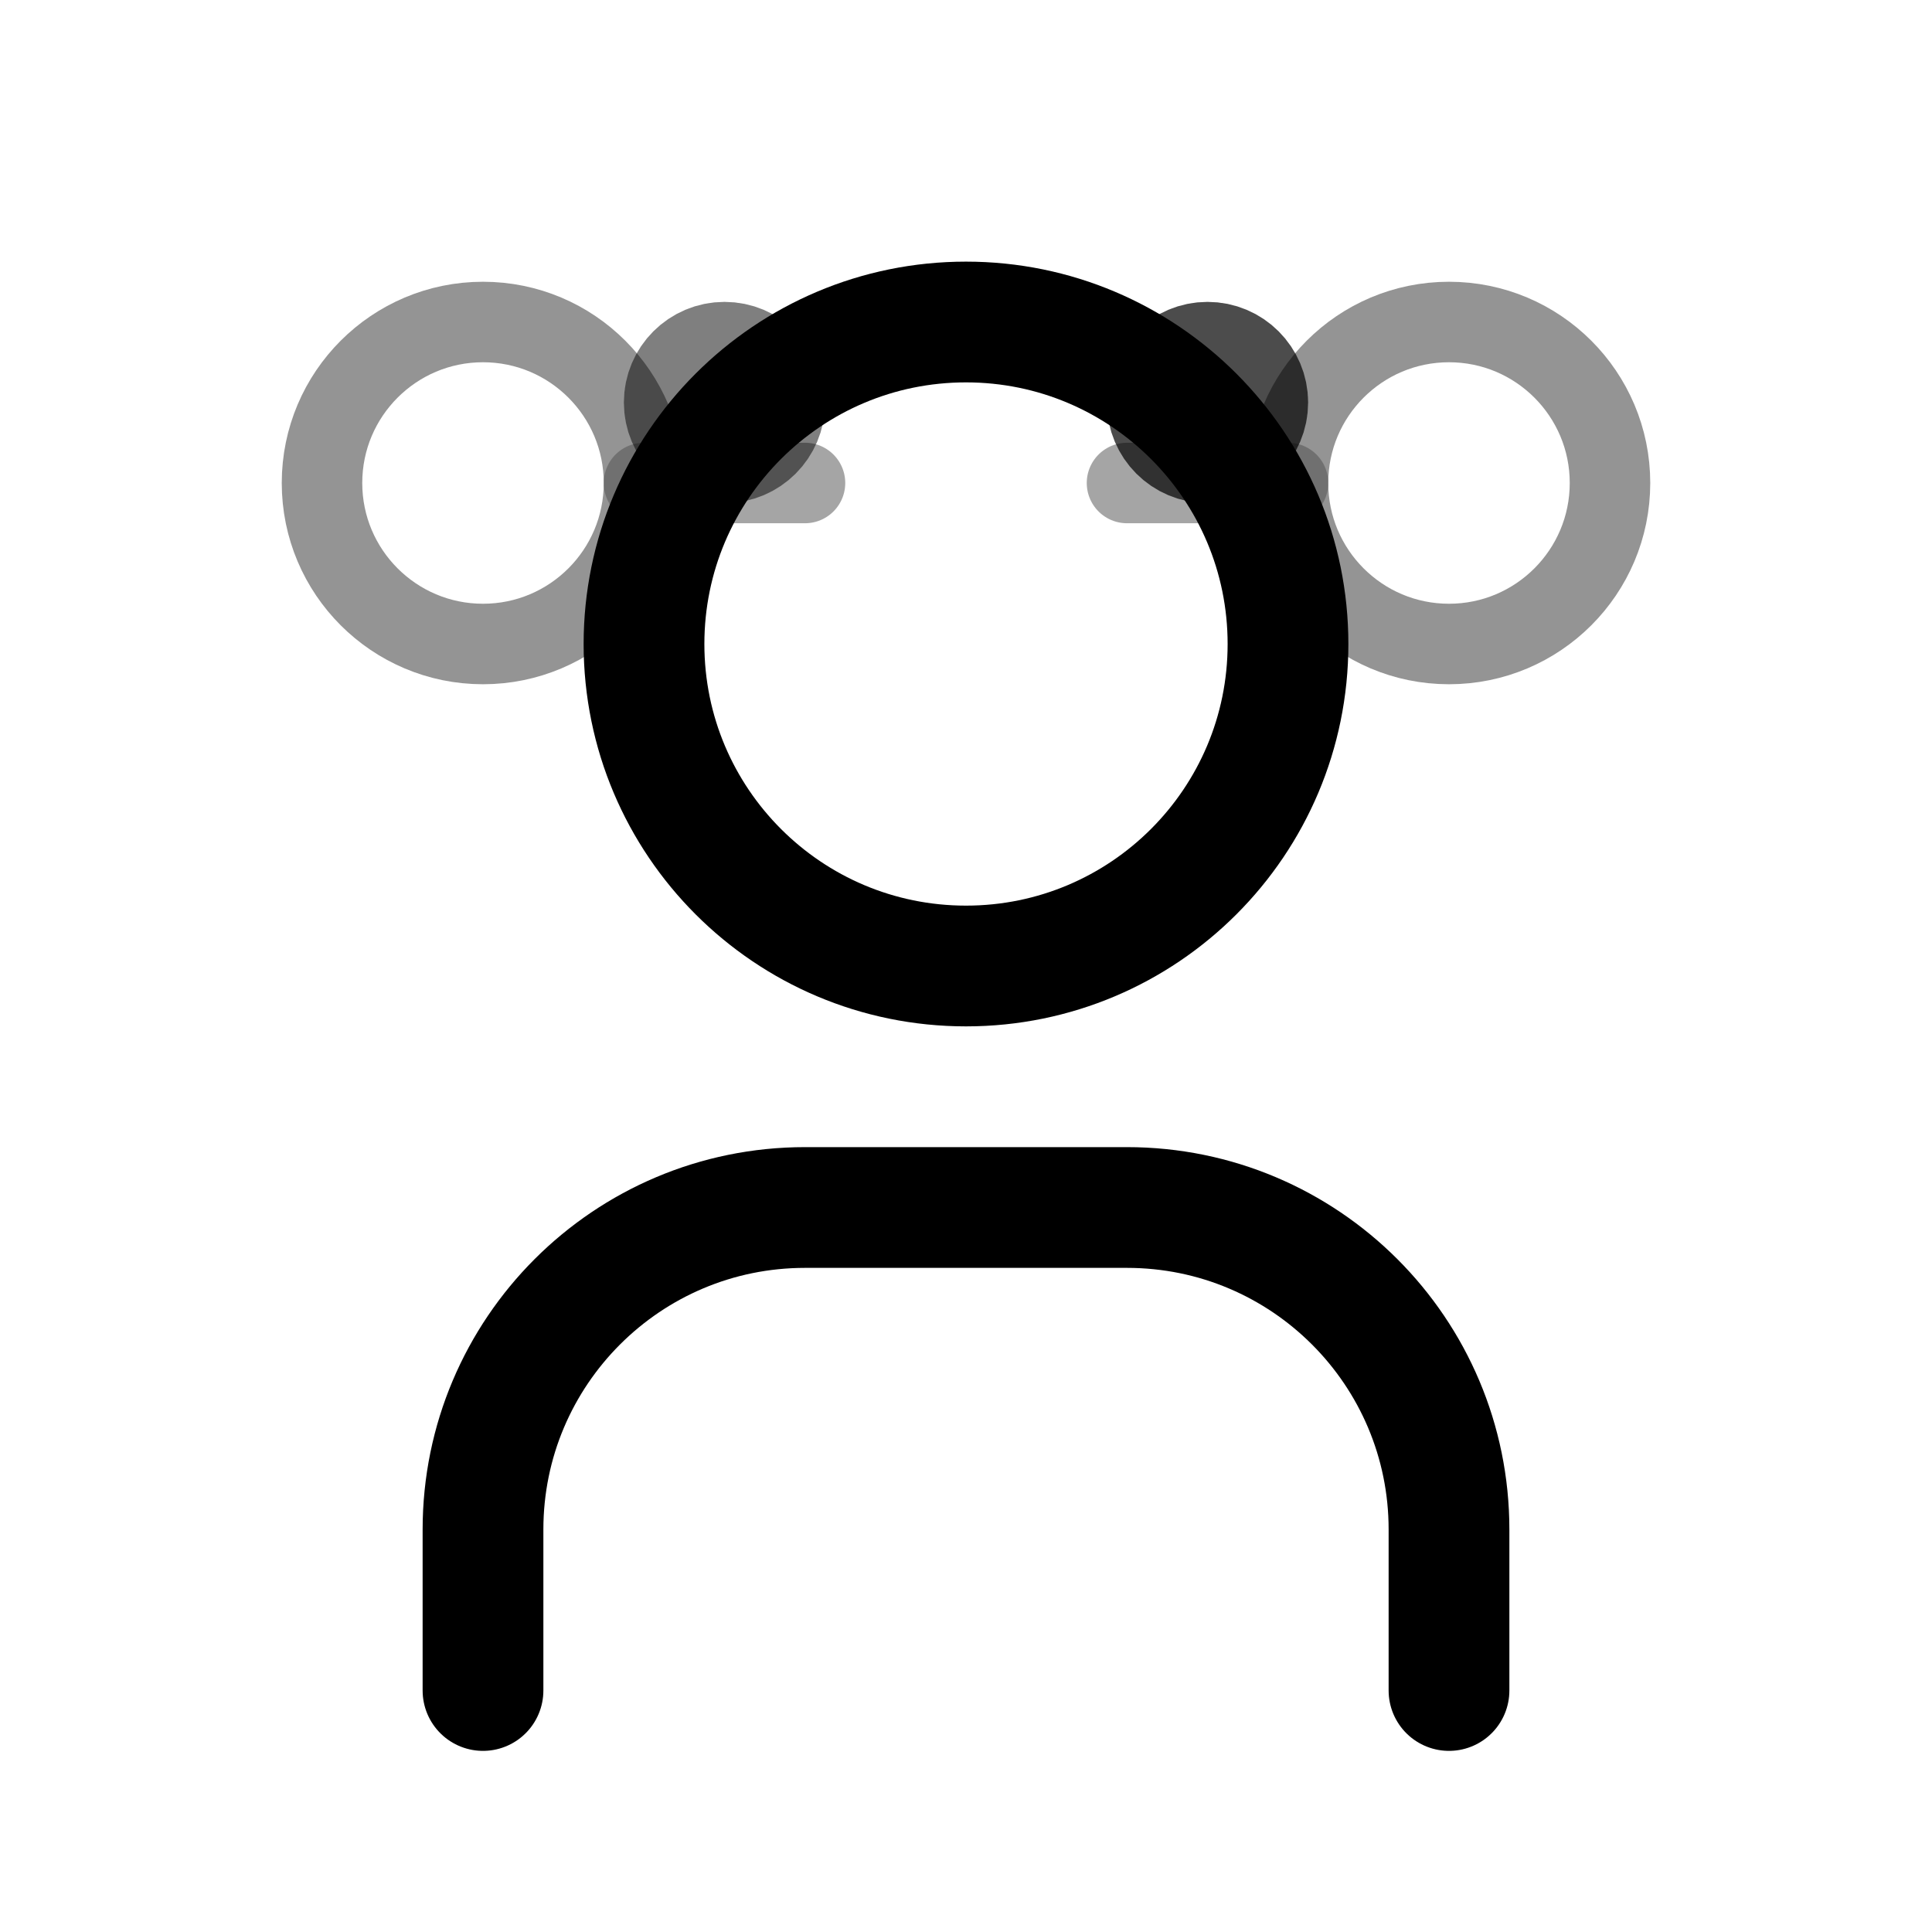
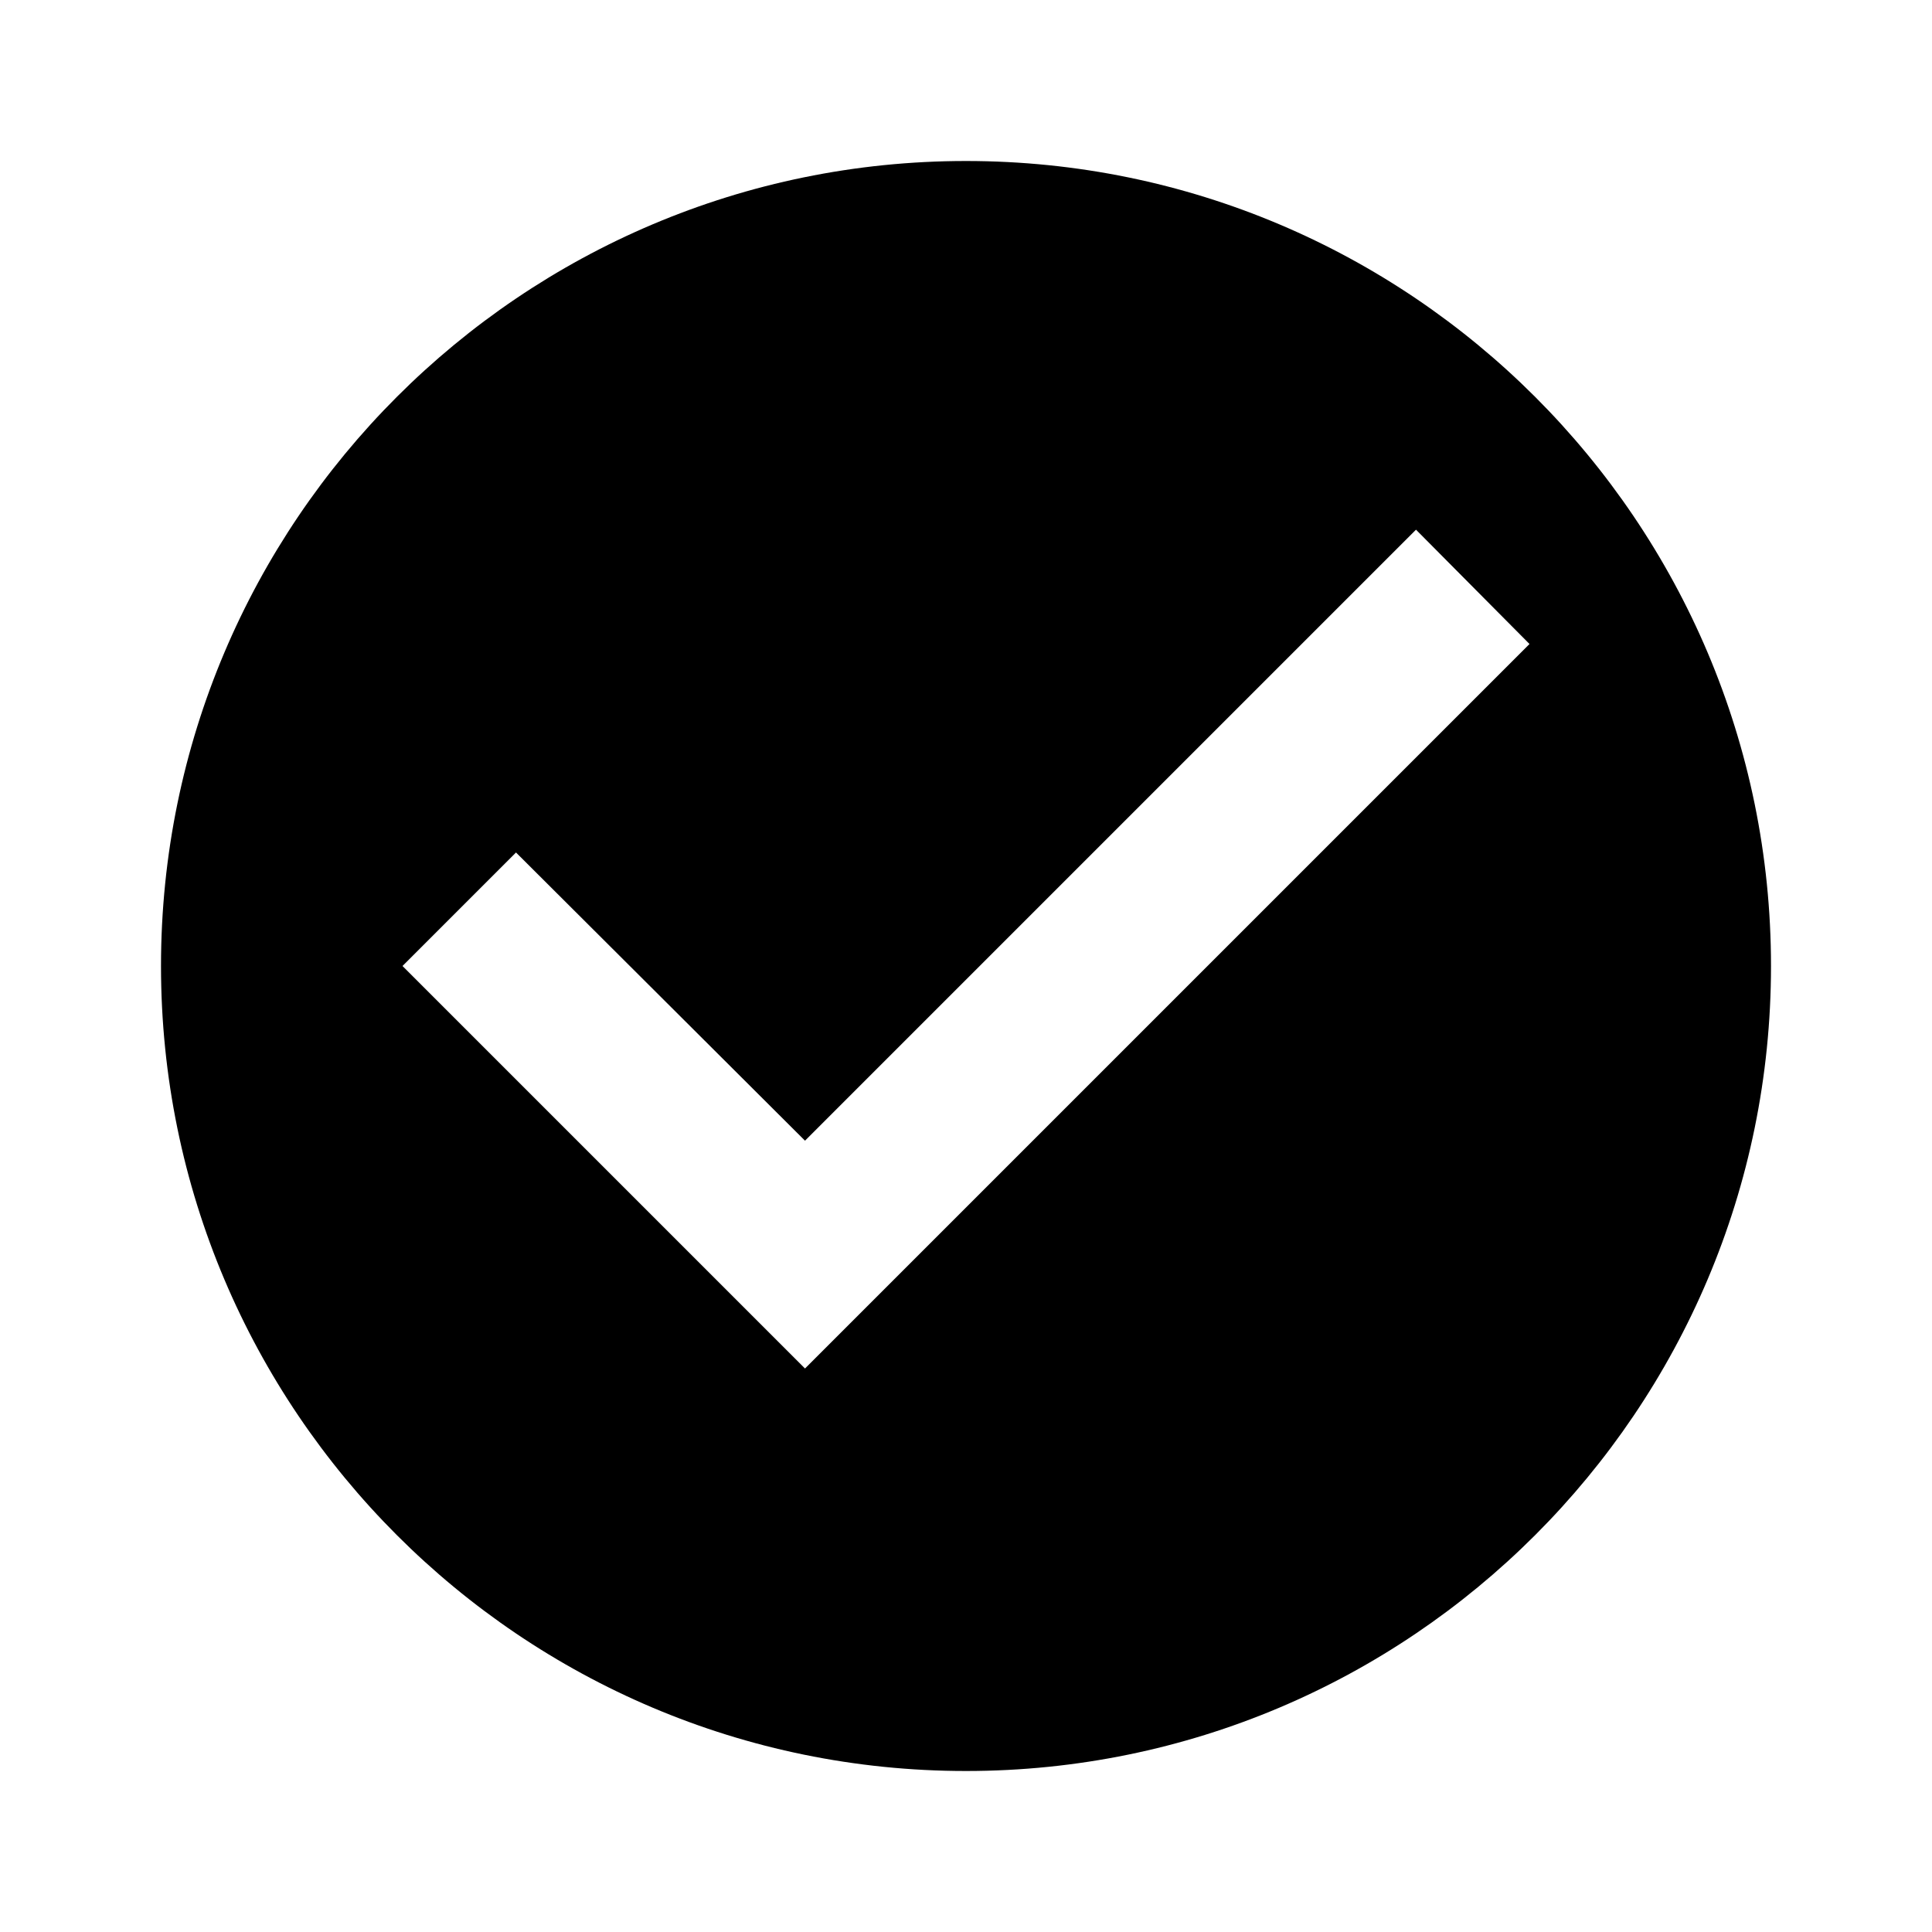
- <svg xmlns="http://www.w3.org/2000/svg" fill="none" viewBox="0 0 24 24" stroke="currentColor" stroke-width="1.5" aria-hidden="true" role="img" aria-label="User Management Logo">
-   <style>
-         .user-avatar { 
-             animation: breathe 3s ease-in-out infinite;
-             transform-origin: 12px 8px;
-         }
-         .user-body { 
-             animation: gentle-glow 2s ease-in-out infinite alternate;
-             transform-origin: 12px 18px;
-         }
-         .user-connect { 
-             animation: connect-pulse 4s ease-in-out infinite;
-             opacity: 0.7;
-         }
-         
-         @keyframes breathe {
-             0%, 100% { transform: scale(1); }
-             50% { transform: scale(1.05); }
-         }
-         
-         @keyframes gentle-glow {
-             0% { opacity: 0.8; }
-             100% { opacity: 1; }
-         }
-         
-         @keyframes connect-pulse {
-             0%, 100% { opacity: 0.4; }
-             50% { opacity: 0.8; }
-         }
-         
-         svg:hover .user-avatar { 
-             animation-duration: 1s; 
-             transform: scale(1.1);
-         }
-         svg:hover .user-body { 
-             animation-duration: 0.8s; 
-         }
-         svg:hover .user-connect { 
-             opacity: 1; 
-         }
-         
-         @media (prefers-color-scheme: dark) {
-             .user-avatar { opacity: 0.95; }
-             .user-body { opacity: 0.9; }
-             .user-connect { opacity: 0.8; }
-         }
-         
-         @media (prefers-reduced-motion: reduce) {
-             .user-avatar, .user-body, .user-connect { animation: none; }
-         }
-     </style>
-   <circle class="user-avatar" cx="12" cy="8" r="4" stroke-linecap="round" stroke-linejoin="round" />
-   <path class="user-body" stroke-linecap="round" stroke-linejoin="round" d="M6 21v-2a4 4 0 0 1 4-4h4a4 4 0 0 1 4 4v2" />
-   <g class="user-connect">
-     <circle cx="18" cy="6" r="2" stroke-width="1" opacity="0.6" />
-     <circle cx="6" cy="6" r="2" stroke-width="1" opacity="0.6" />
-     <path stroke-linecap="round" stroke-linejoin="round" d="M8 6h2m4 0h2" stroke-width="1" opacity="0.5" />
-   </g>
-   <circle cx="15" cy="5" r="0.5" fill="currentColor" opacity="0.7" />
-   <circle cx="9" cy="5" r="0.5" fill="currentColor" opacity="0.5" />
+ <svg xmlns="http://www.w3.org/2000/svg" viewBox="0 0 24 24" fill="currentColor">
+   <path d="M12 2C6.48 2 2 6.48 2 12s4.48 10 10 10 10-4.48 10-10S17.52 2 12 2zm-2 15l-5-5 1.41-1.41L10 14.17l7.59-7.59L19 8l-9 9z" />
</svg>
